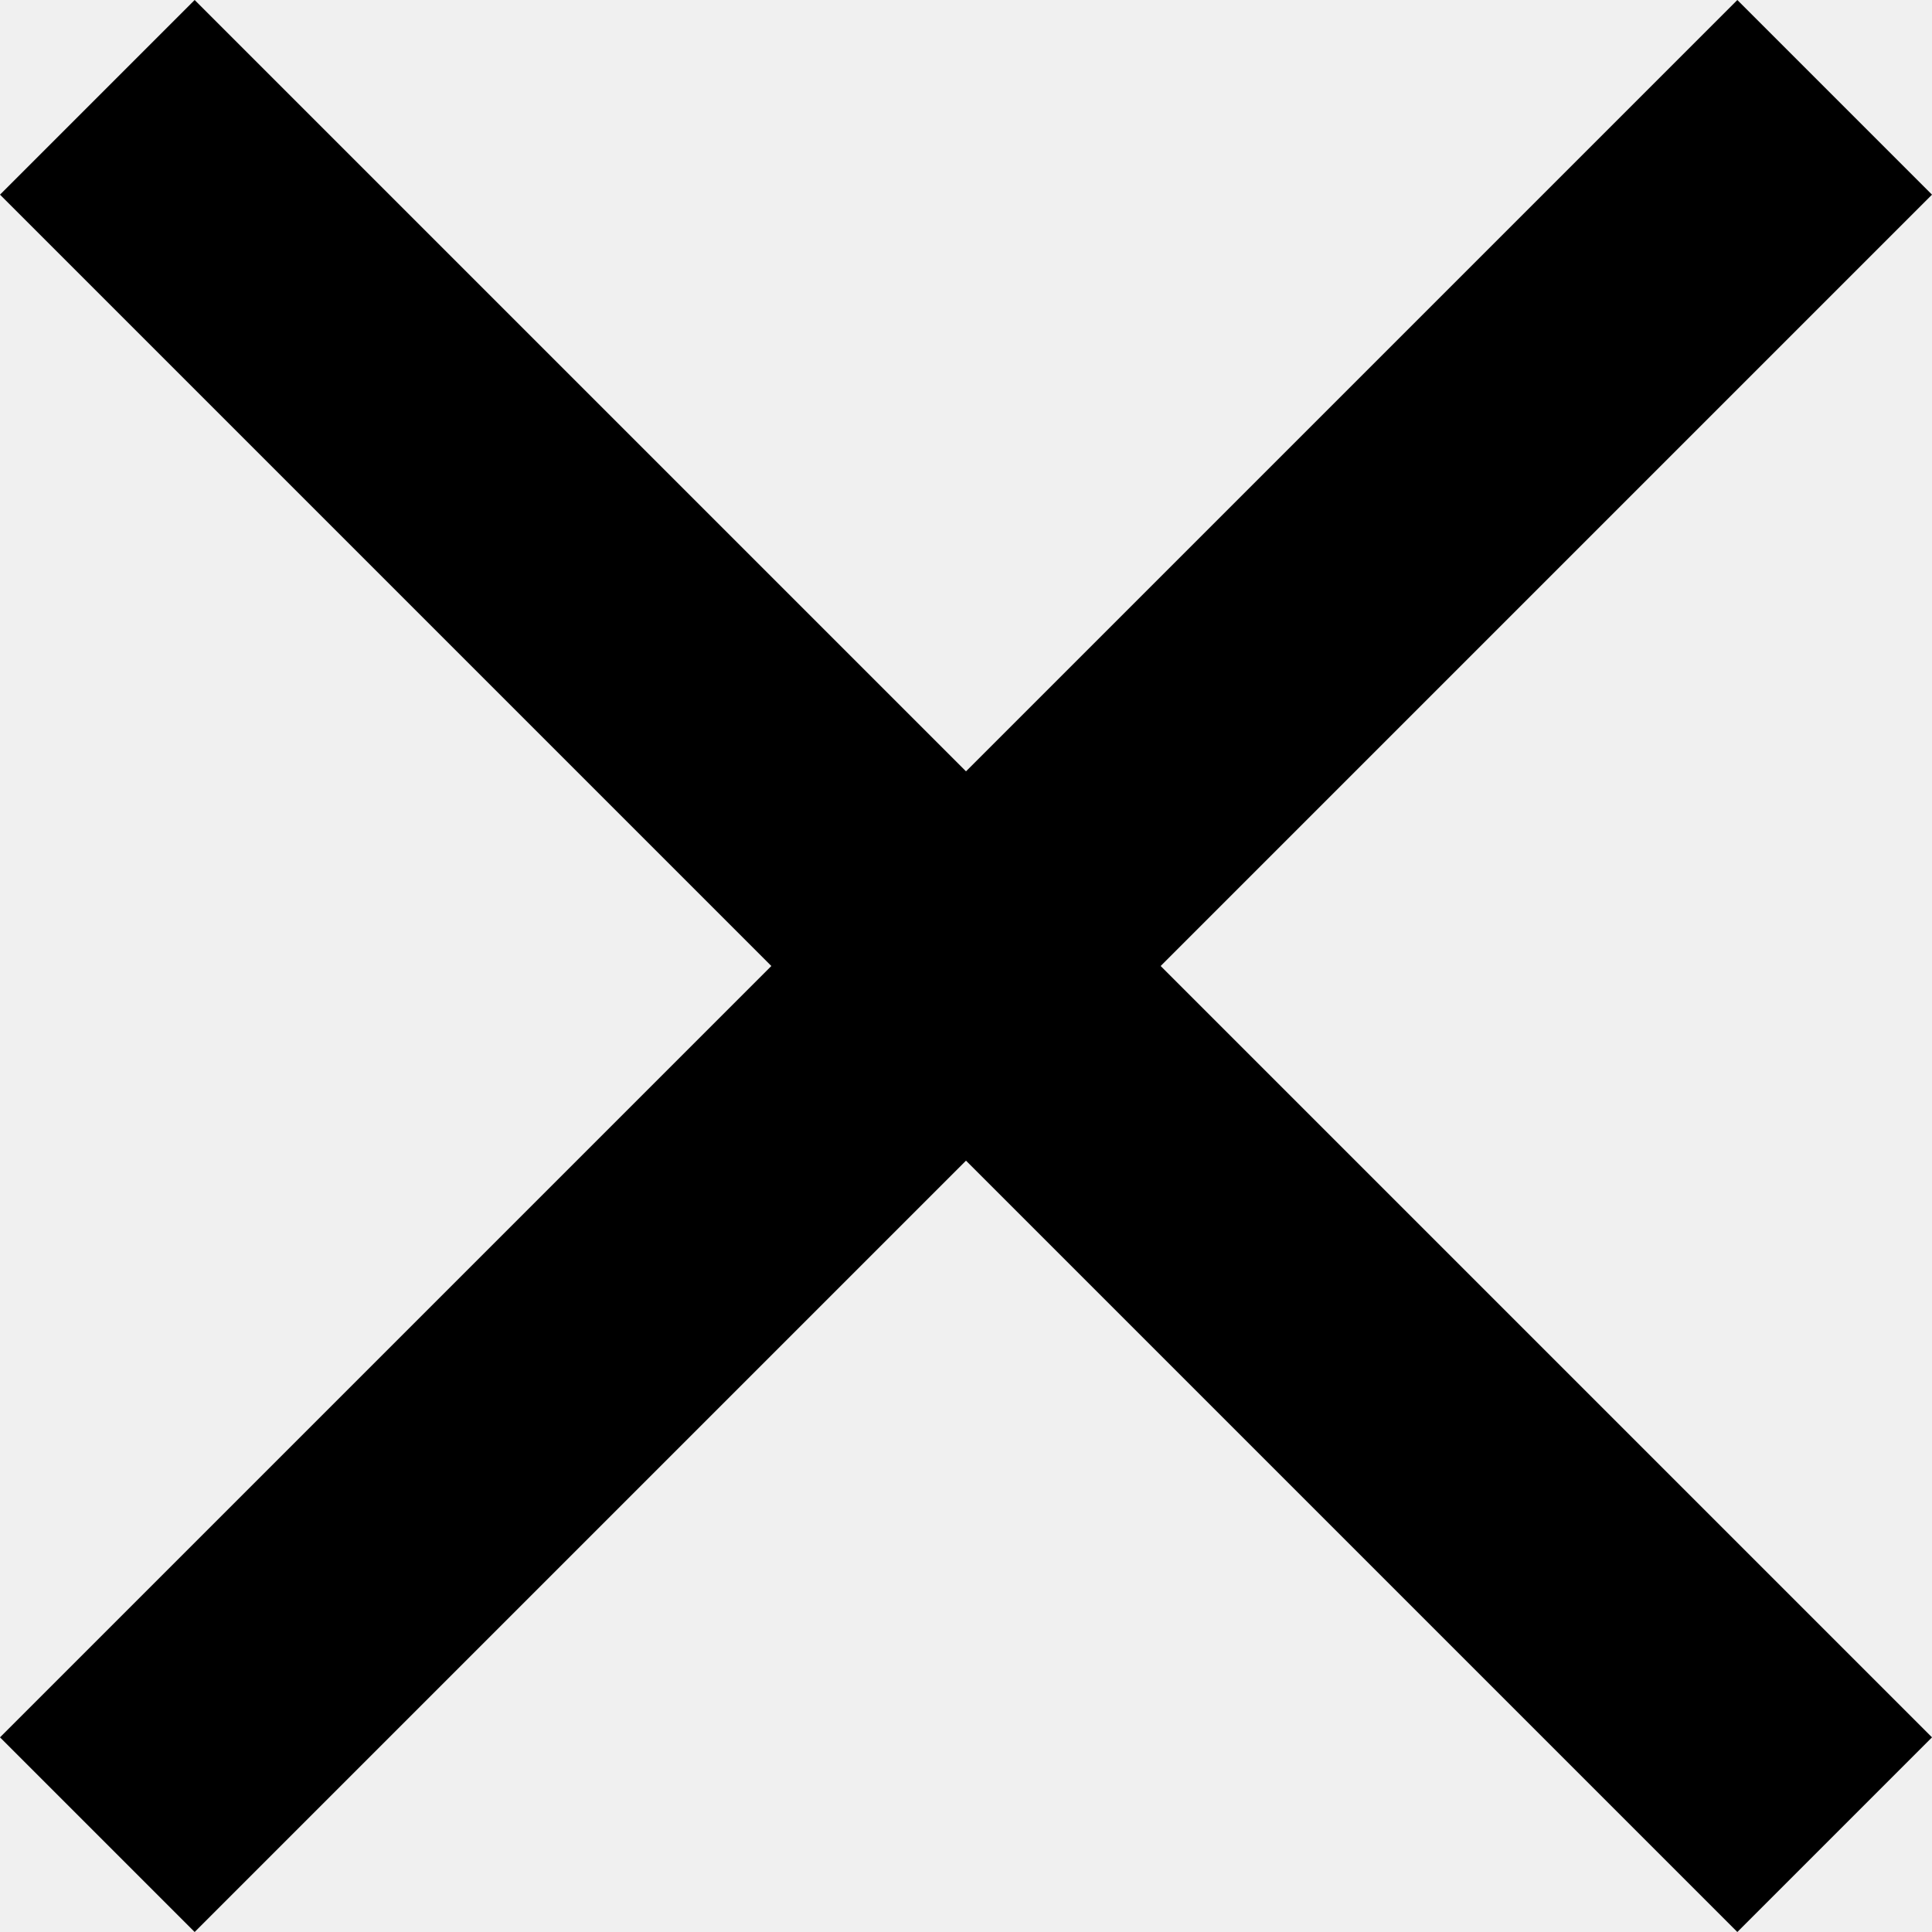
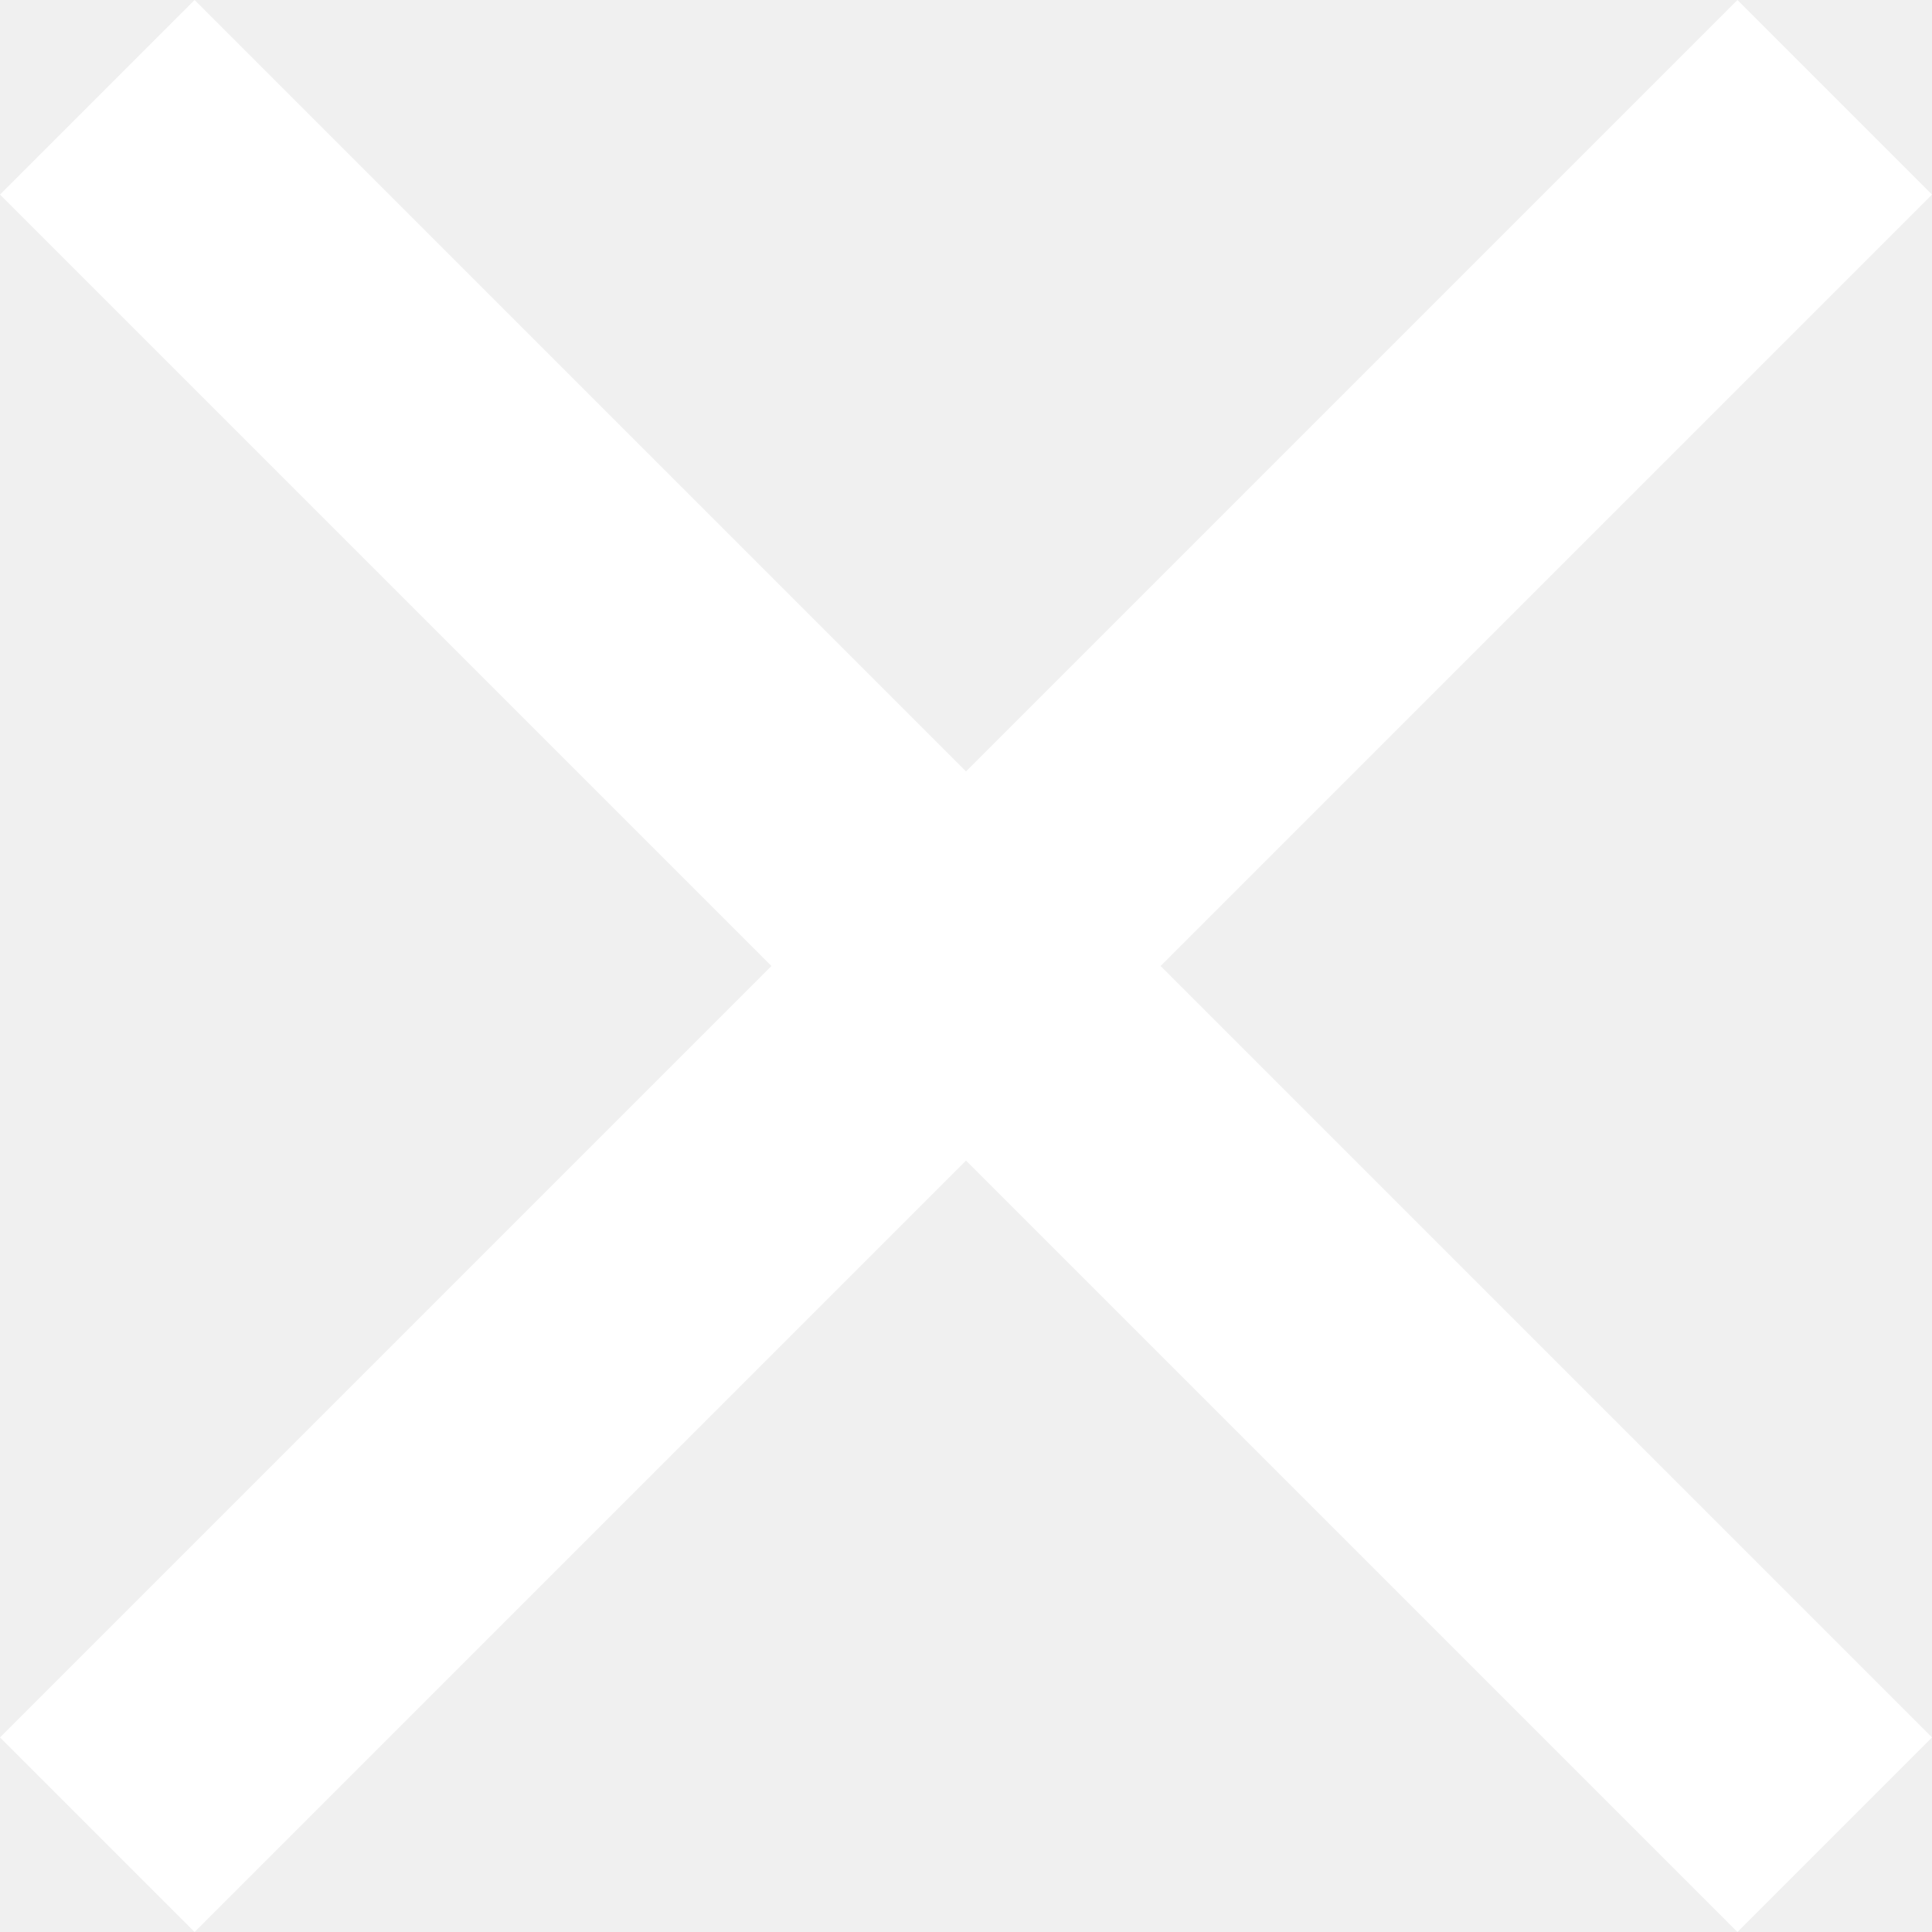
- <svg xmlns="http://www.w3.org/2000/svg" width="12" height="12" viewBox="0 0 12 12" fill="none">
-   <path d="M12 1.209L10.791 0L6 4.791L1.209 0L0 1.209L4.791 6L0 10.791L1.209 12L6 7.209L10.791 12L12 10.791L7.209 6L12 1.209Z" fill="black" />
+ <svg xmlns="http://www.w3.org/2000/svg" width="14" height="14" viewBox="0 0 14 14" fill="none">
+   <path d="M14 1.41L12.59 0L7 5.59L1.41 0L0 1.41L5.59 7L0 12.59L1.41 14L7 8.41L12.59 14L14 12.59L8.41 7L14 1.41Z" fill="white" />
</svg>
